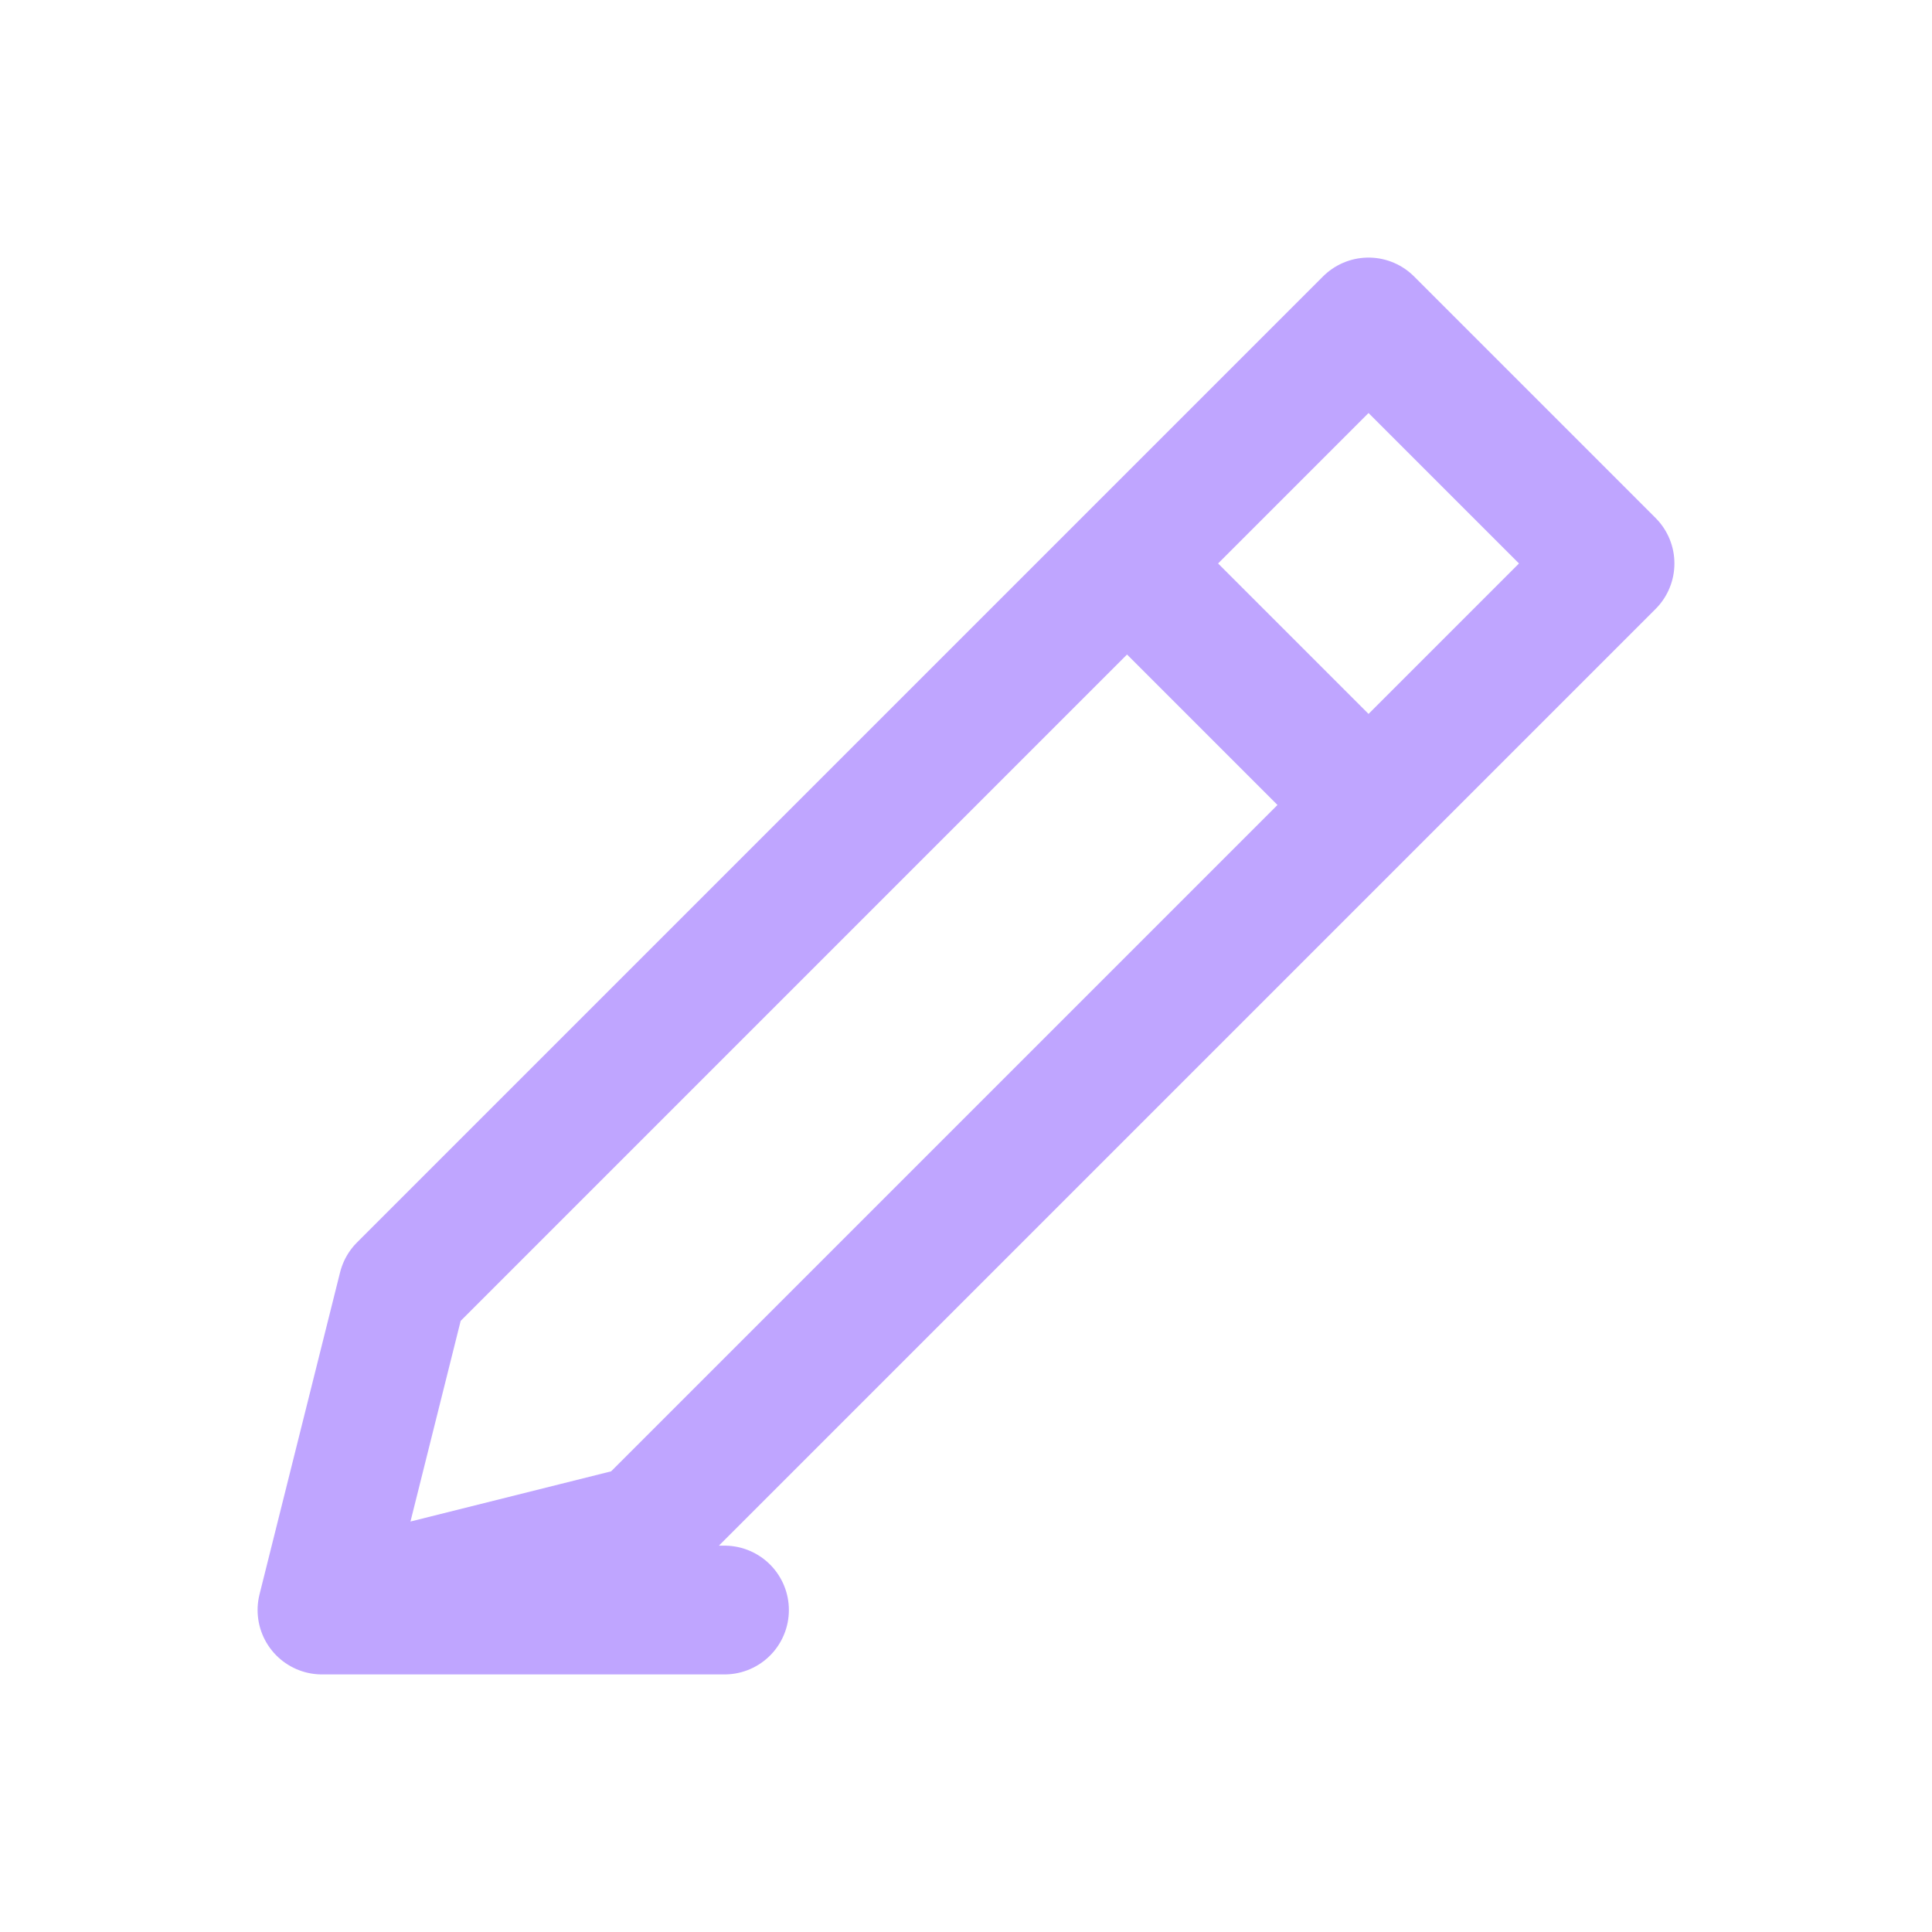
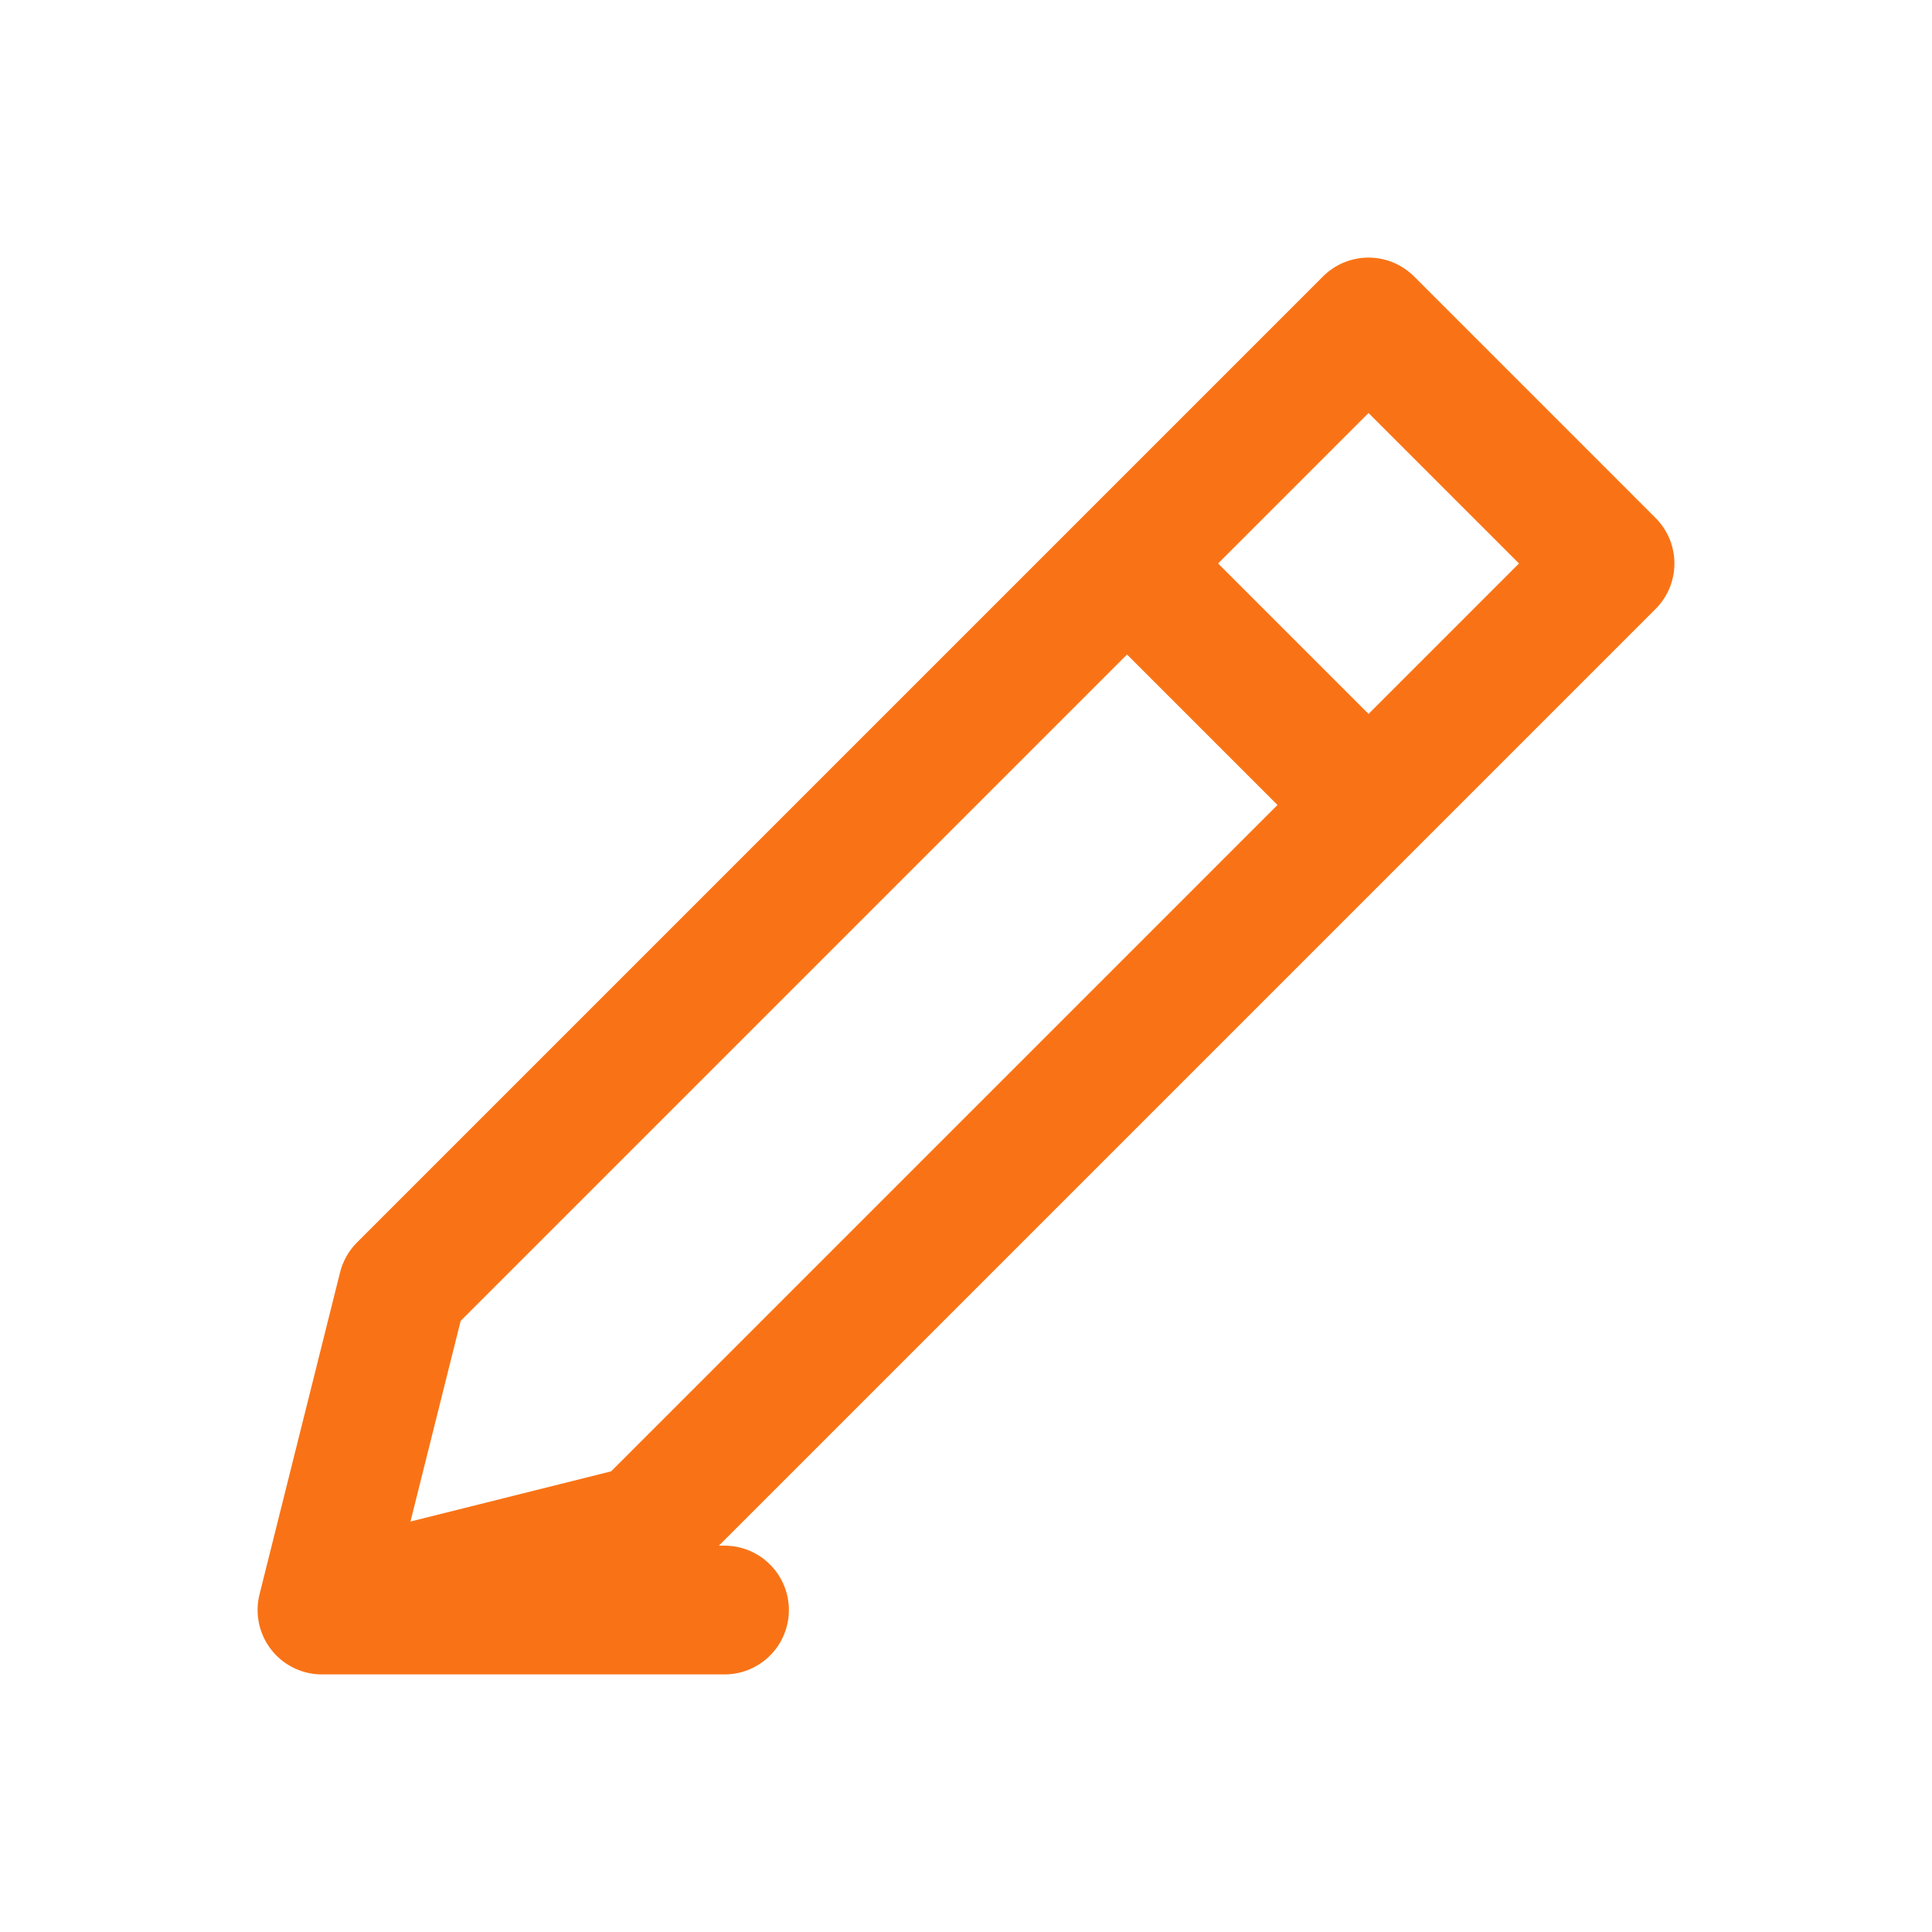
<svg xmlns="http://www.w3.org/2000/svg" preserveAspectRatio="none" overflow="visible" style="display: block;" width="20" height="20" viewBox="0 0 20 20" fill="none">
  <g id="Icon / brush">
-     <path id="Vector" d="M3.333 16.667L6.667 15.833L14.167 8.333M7.5 16.667H3.333L4.167 13.333L11.667 5.833L14.167 3.333L16.667 5.833L14.167 8.333M14.167 8.333L11.667 5.833" stroke-width="1.333" stroke-linecap="round" stroke-linejoin="round" stroke="#BFA5FF" />
+     <path id="Vector" d="M3.333 16.667L6.667 15.833L14.167 8.333M7.5 16.667H3.333L4.167 13.333L11.667 5.833L14.167 3.333L16.667 5.833L14.167 8.333M14.167 8.333L11.667 5.833" stroke-width="1.333" stroke-linecap="round" stroke-linejoin="round" stroke="#F97316" />
  </g>
</svg>
